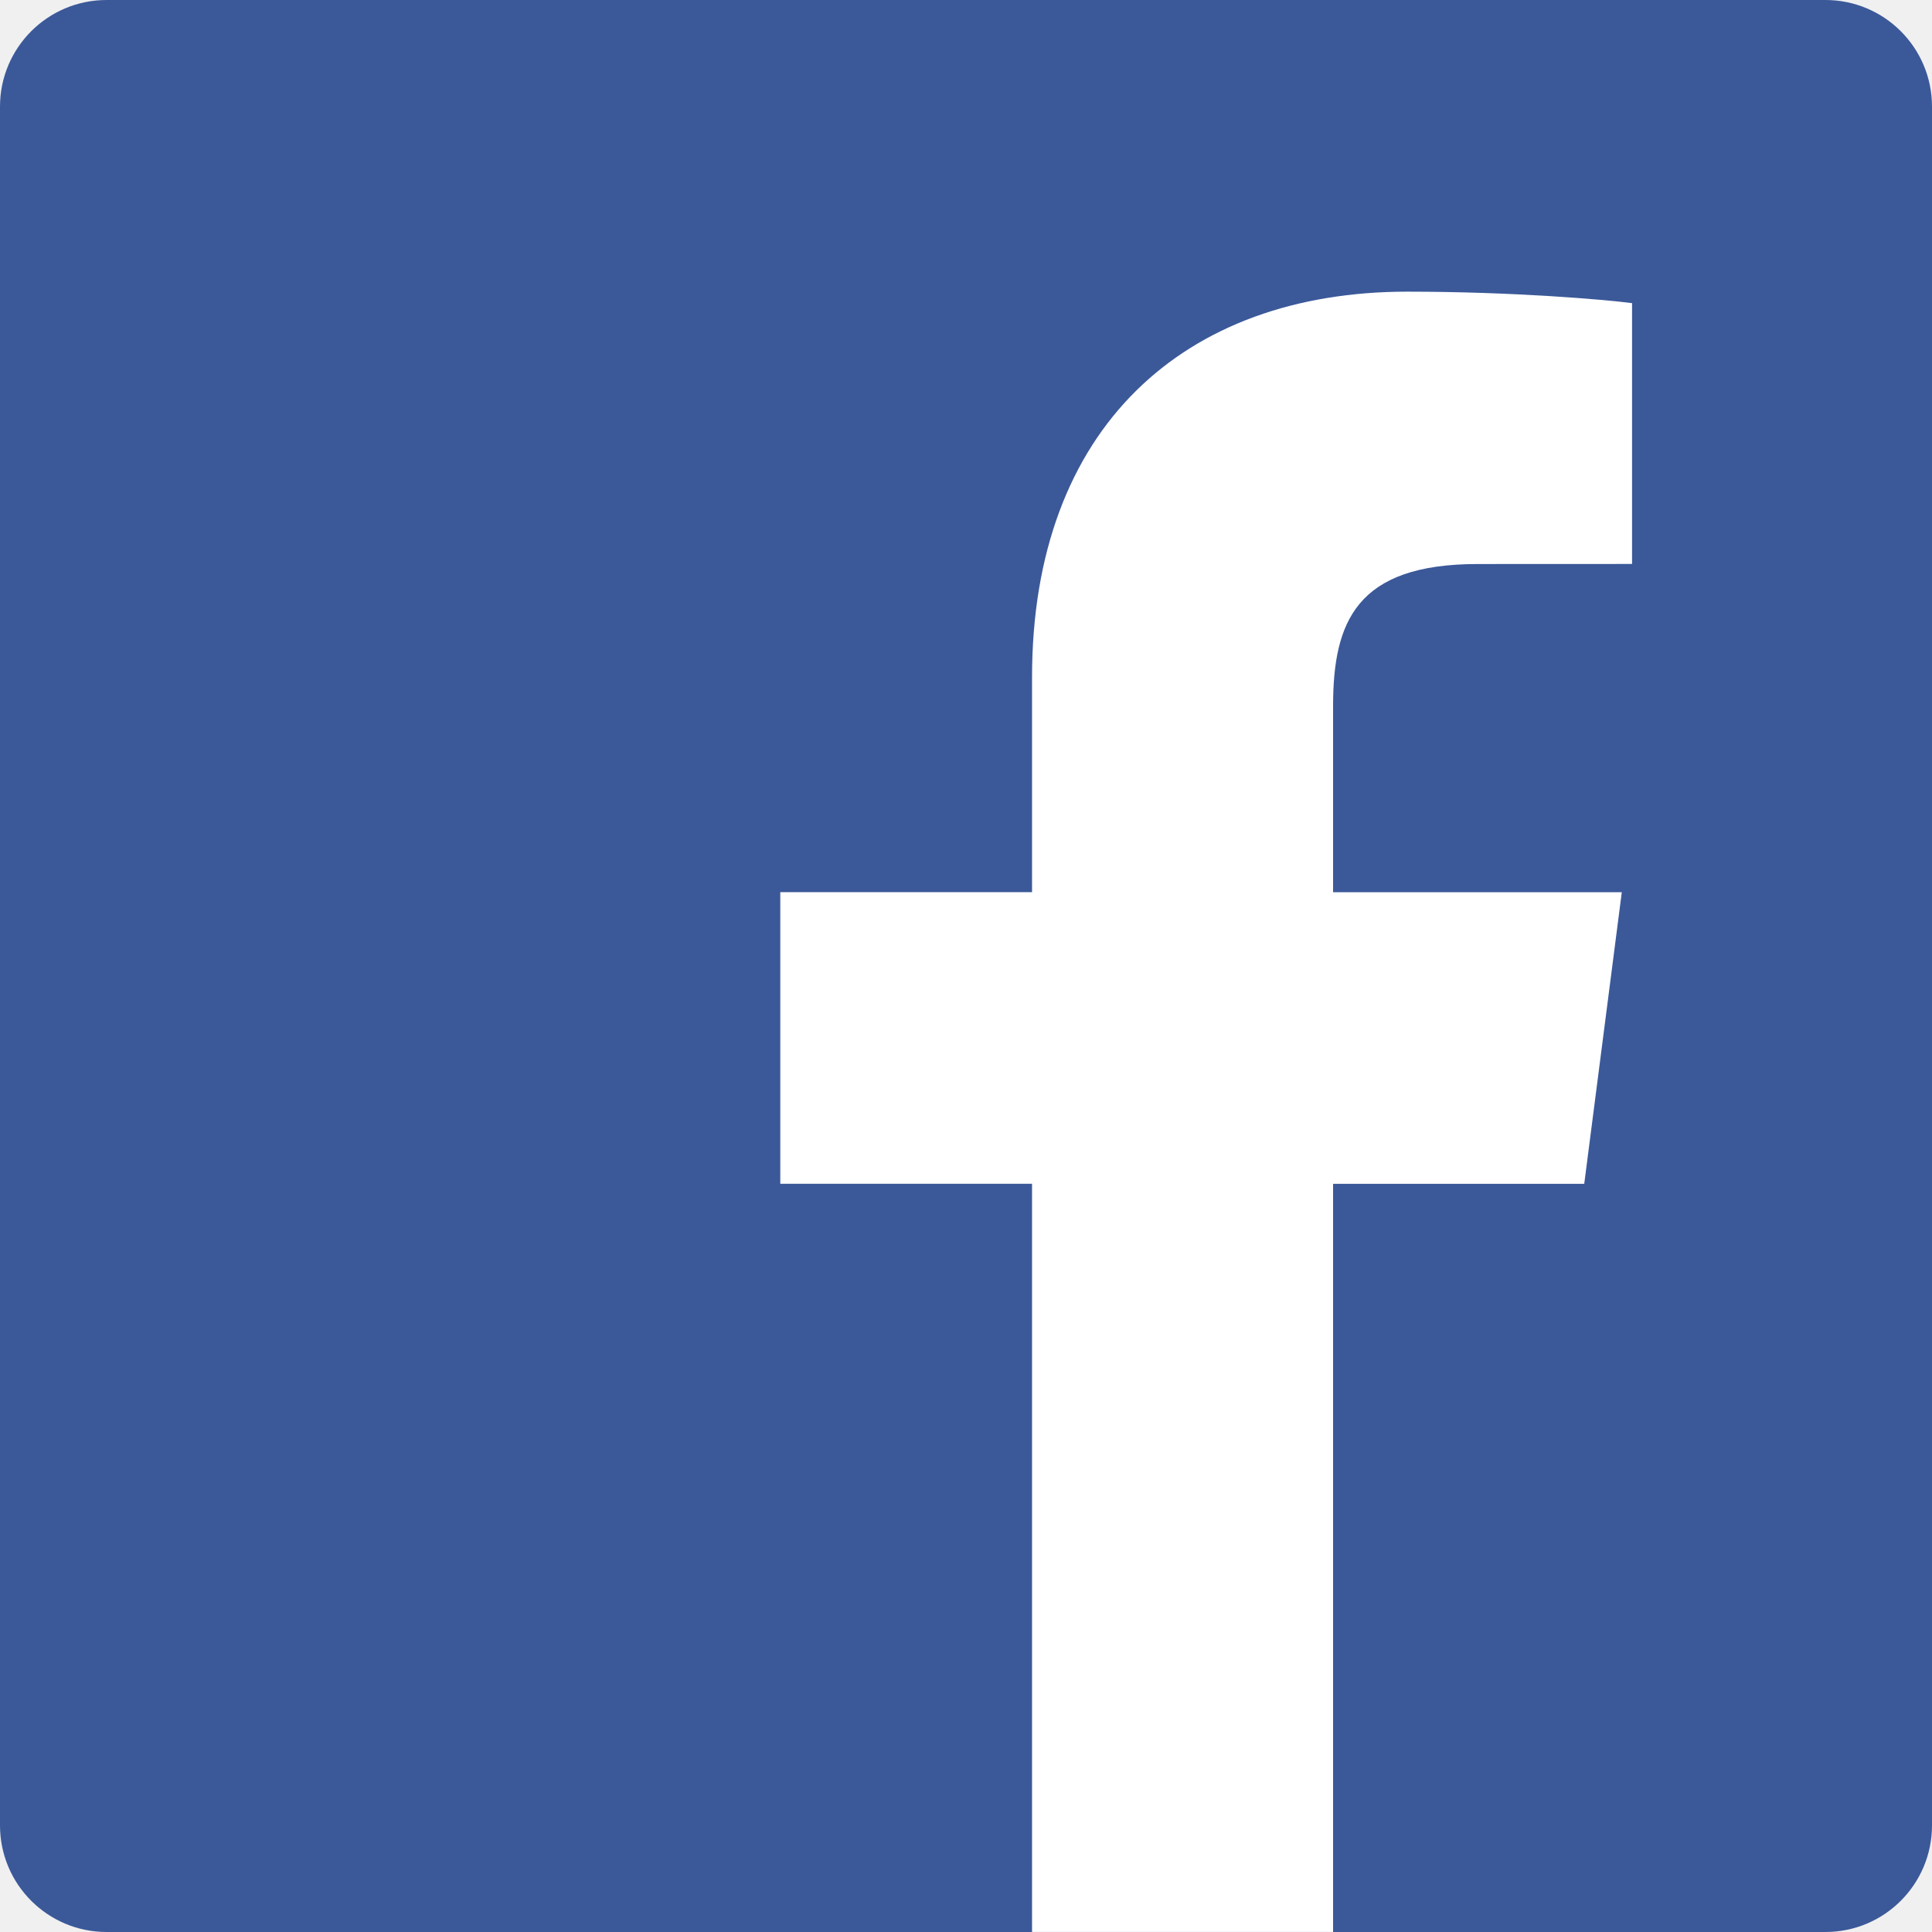
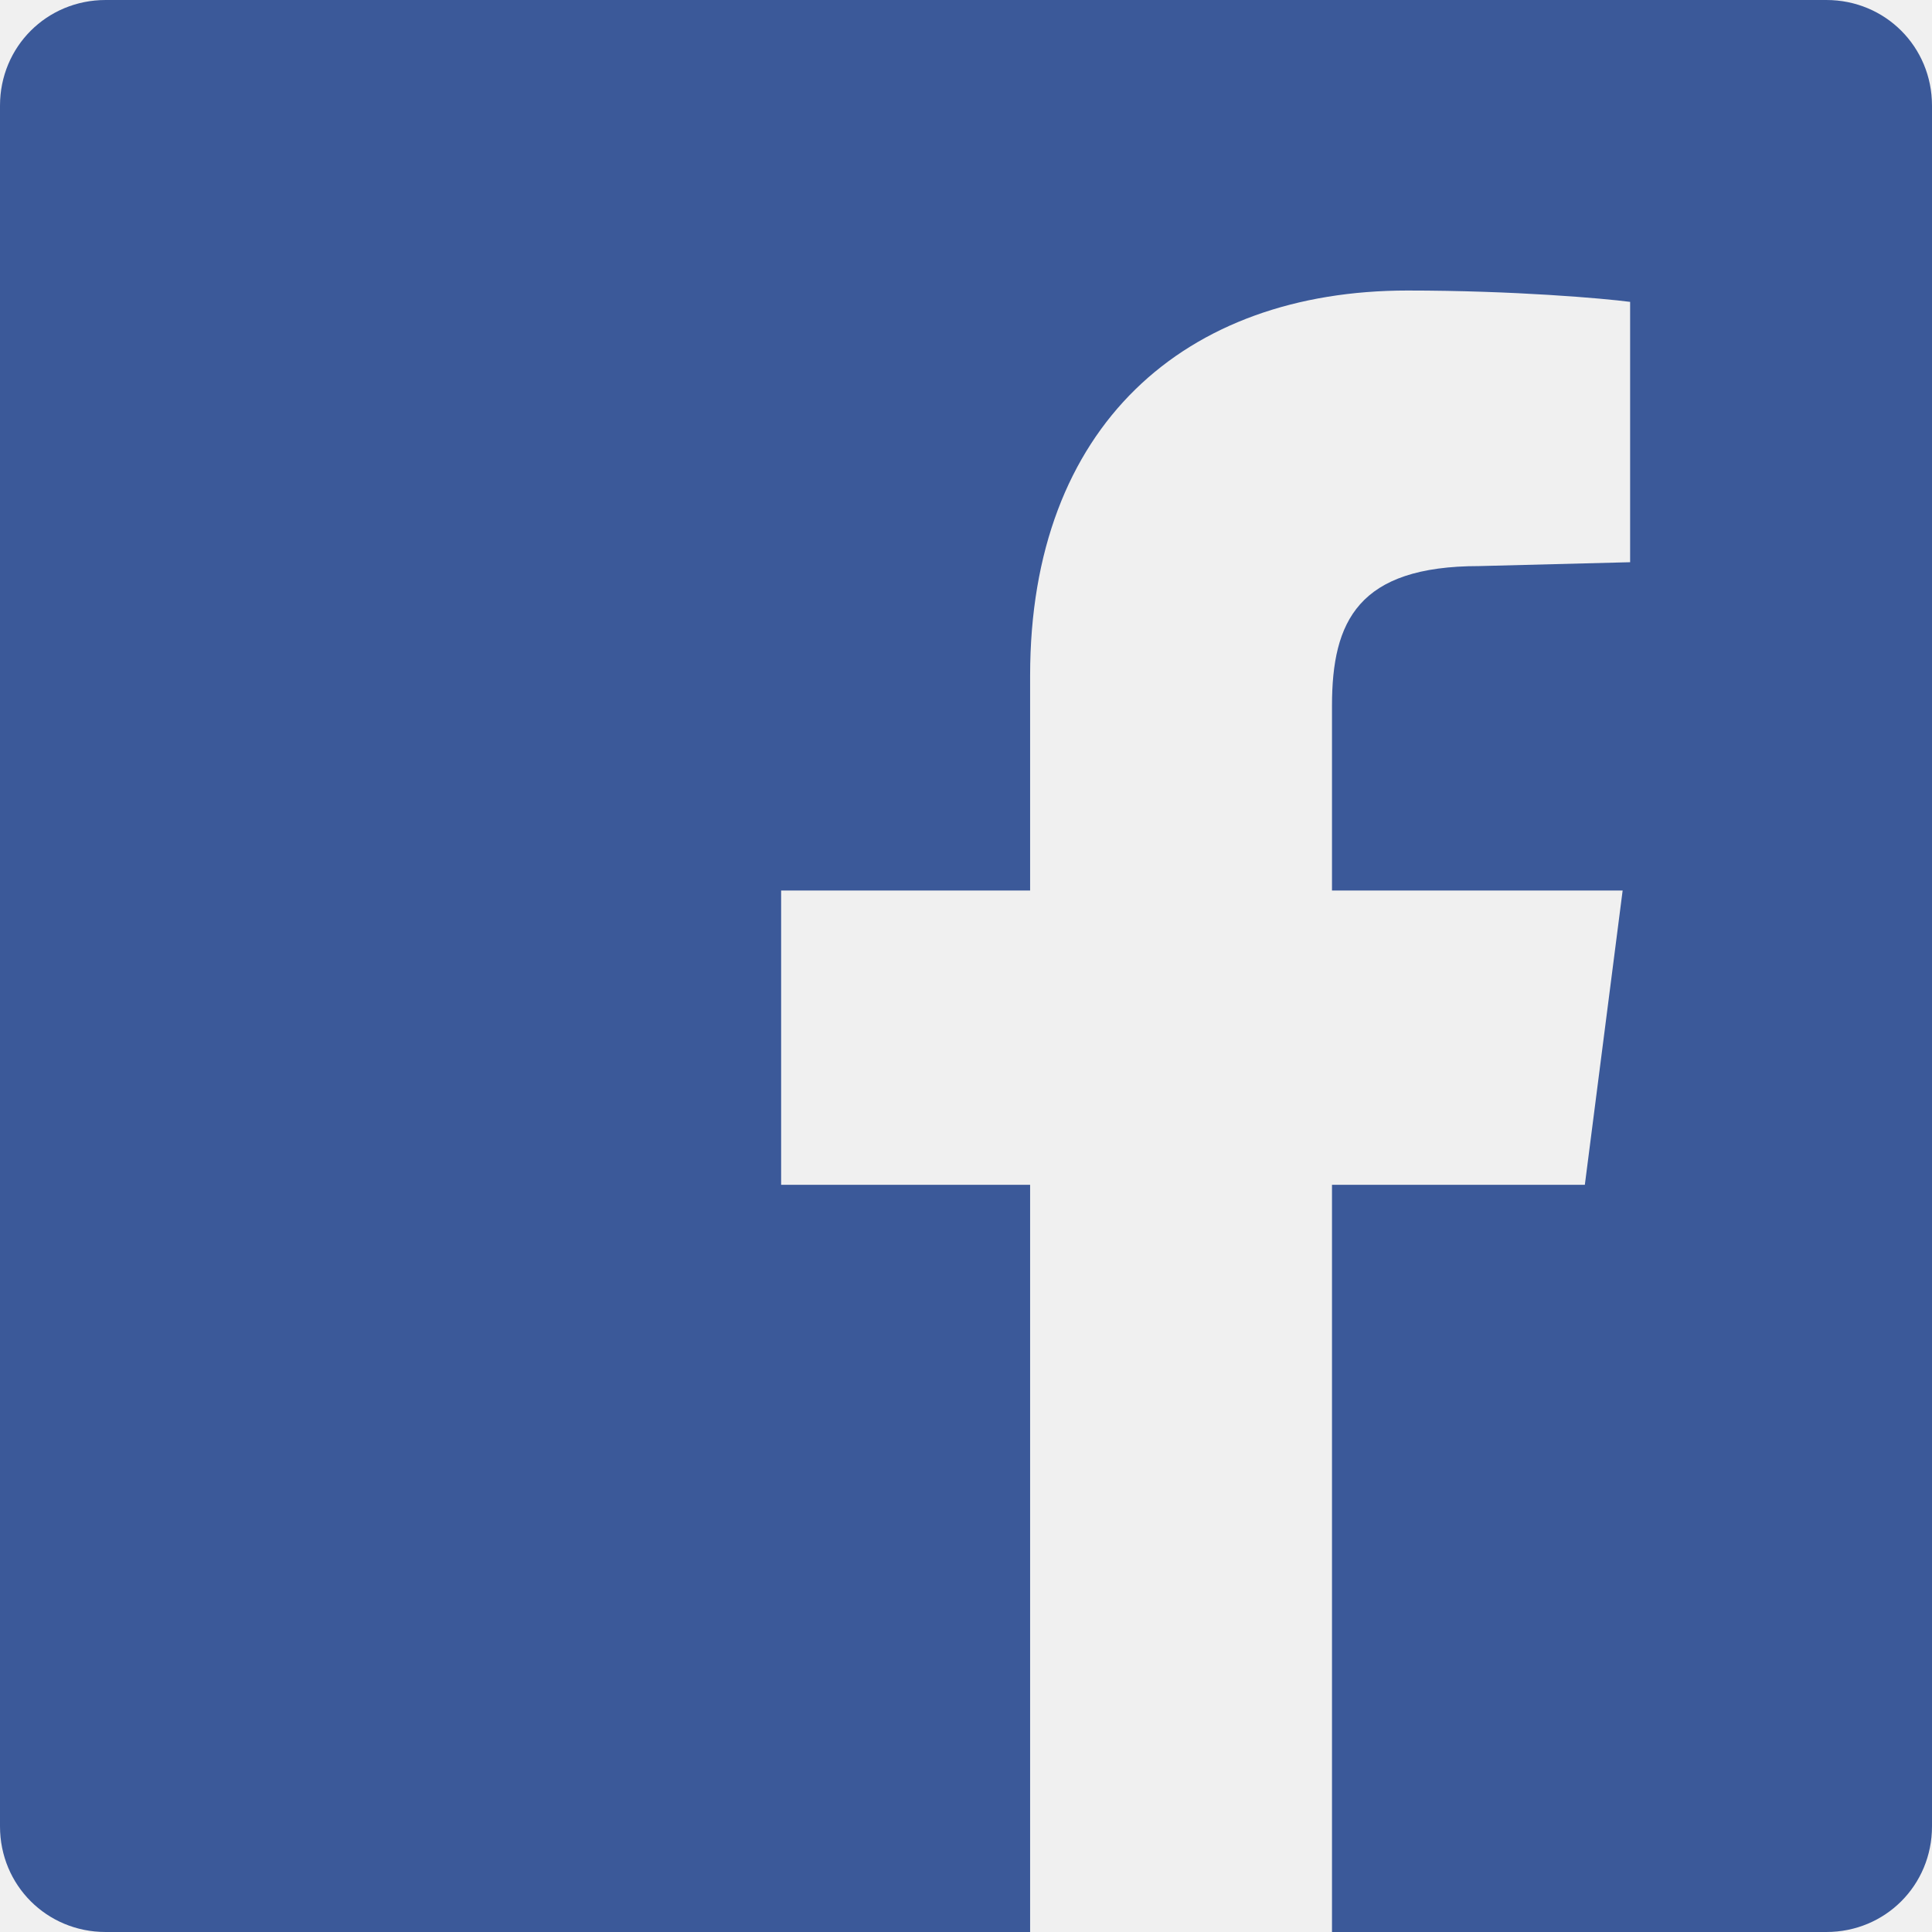
<svg xmlns="http://www.w3.org/2000/svg" width="16px" height="16px" viewBox="0 0 16 16">
-   <path fill="#3b5999" d="m 15.117,16 c 0.488,0 0.883,-0.395 0.883,-0.883 V 0.883 C 16,0.395 15.605,1e-6 15.117,1e-6 H 0.883 c -0.488,0 -0.883,0.395 -0.883,0.883 v 14.234 c 0,0.488 0.395,0.883 0.883,0.883 H 15.117 z" />
-   <path fill="#ffffff" d="m 11.04,16 v -6.196 h 2.08 l 0.311,-2.415 h -2.391 v -1.542 c 0,-0.699 0.194,-1.176 1.197,-1.176 l 1.279,-5.6e-4 v -2.16 c -0.221,-0.029 -0.98,-0.095 -1.863,-0.095 -1.844,0 -3.106,1.125 -3.106,3.192 v 1.781 h -2.085 v 2.415 h 2.085 v 6.196 H 11.04 z" />
+   <path fill="#3b5999" d="M 0.875 0 C 0.387 0 0 0.387 0 0.875 L 0 15.125 C 0 15.613 0.387 16 0.875 16 L 8.531 16 L 8.531 9.812 L 6.469 9.812 L 6.469 7.375 L 8.531 7.375 L 8.531 5.594 C 8.531 3.527 9.813 2.406 11.656 2.406 C 12.539 2.406 13.279 2.471 13.5 2.5 L 13.5 4.656 L 12.25 4.688 C 11.247 4.688 11.031 5.145 11.031 5.844 L 11.031 7.375 L 13.438 7.375 L 13.125 9.812 L 11.031 9.812 L 11.031 16 L 15.125 16 C 15.613 16 16 15.613 16 15.125 L 16 0.875 C 16 0.387 15.613 7.2280145e-020 15.125 0 L 0.875 0 z " />
</svg>
